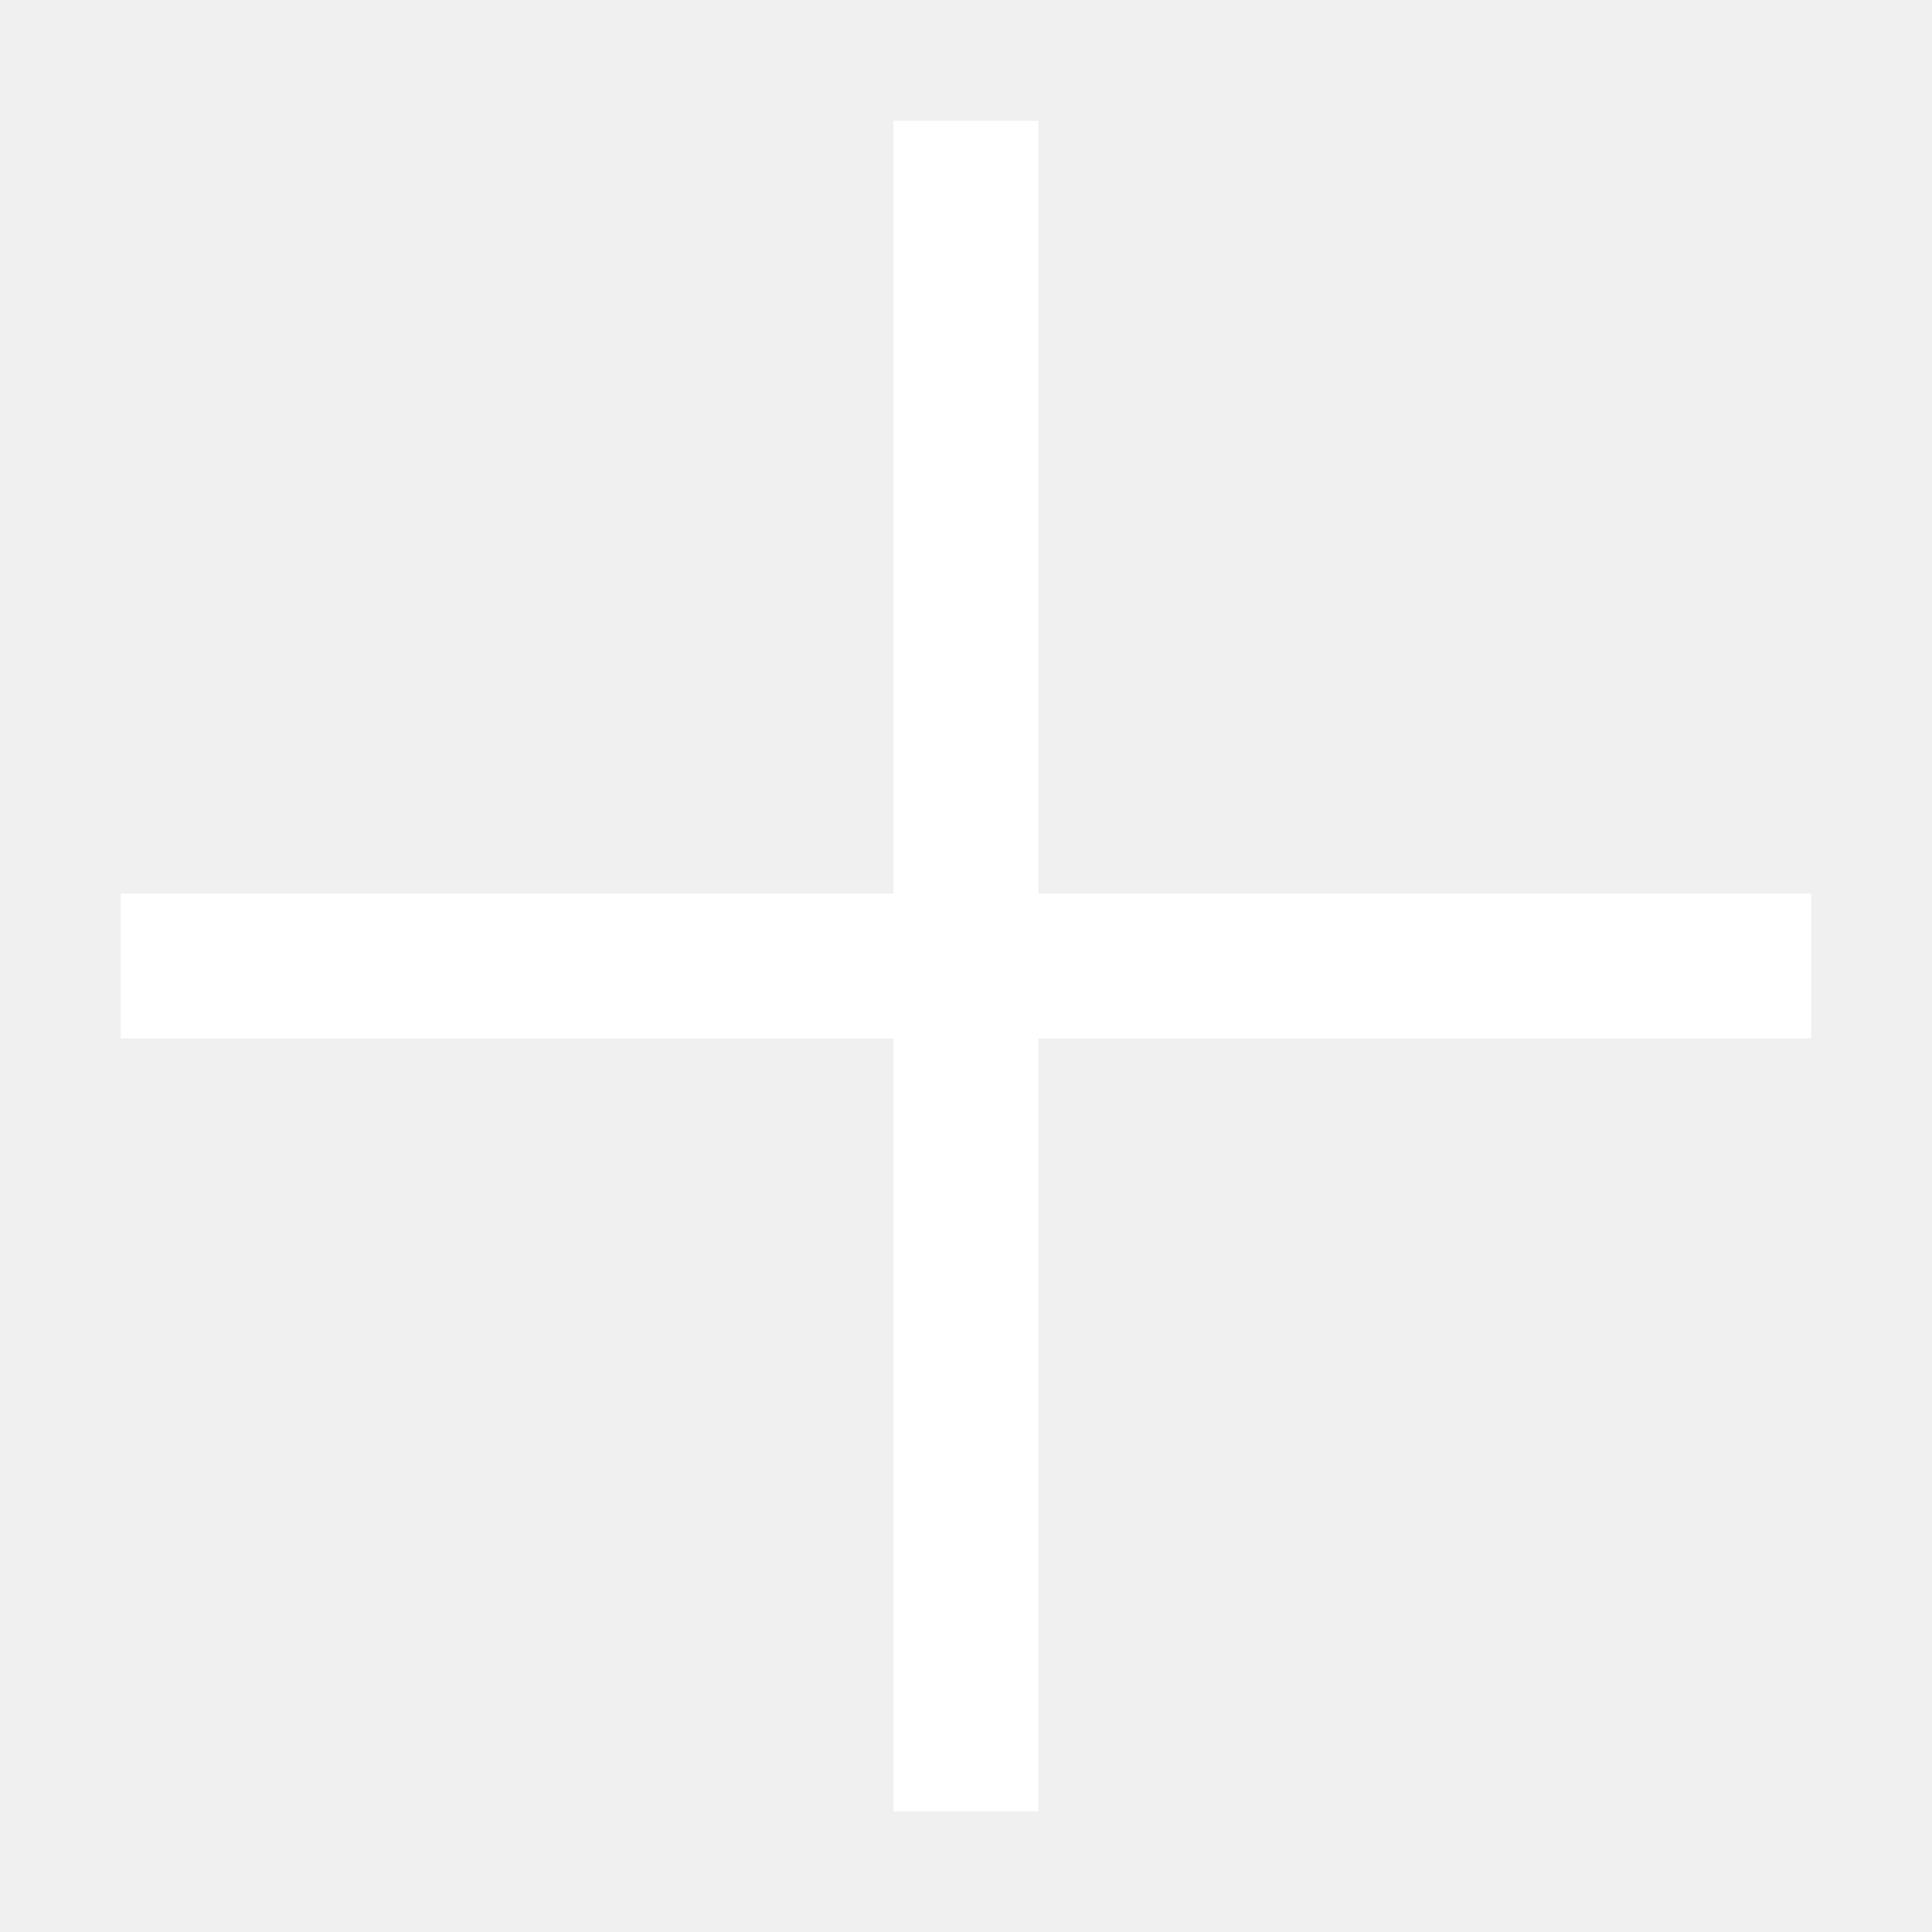
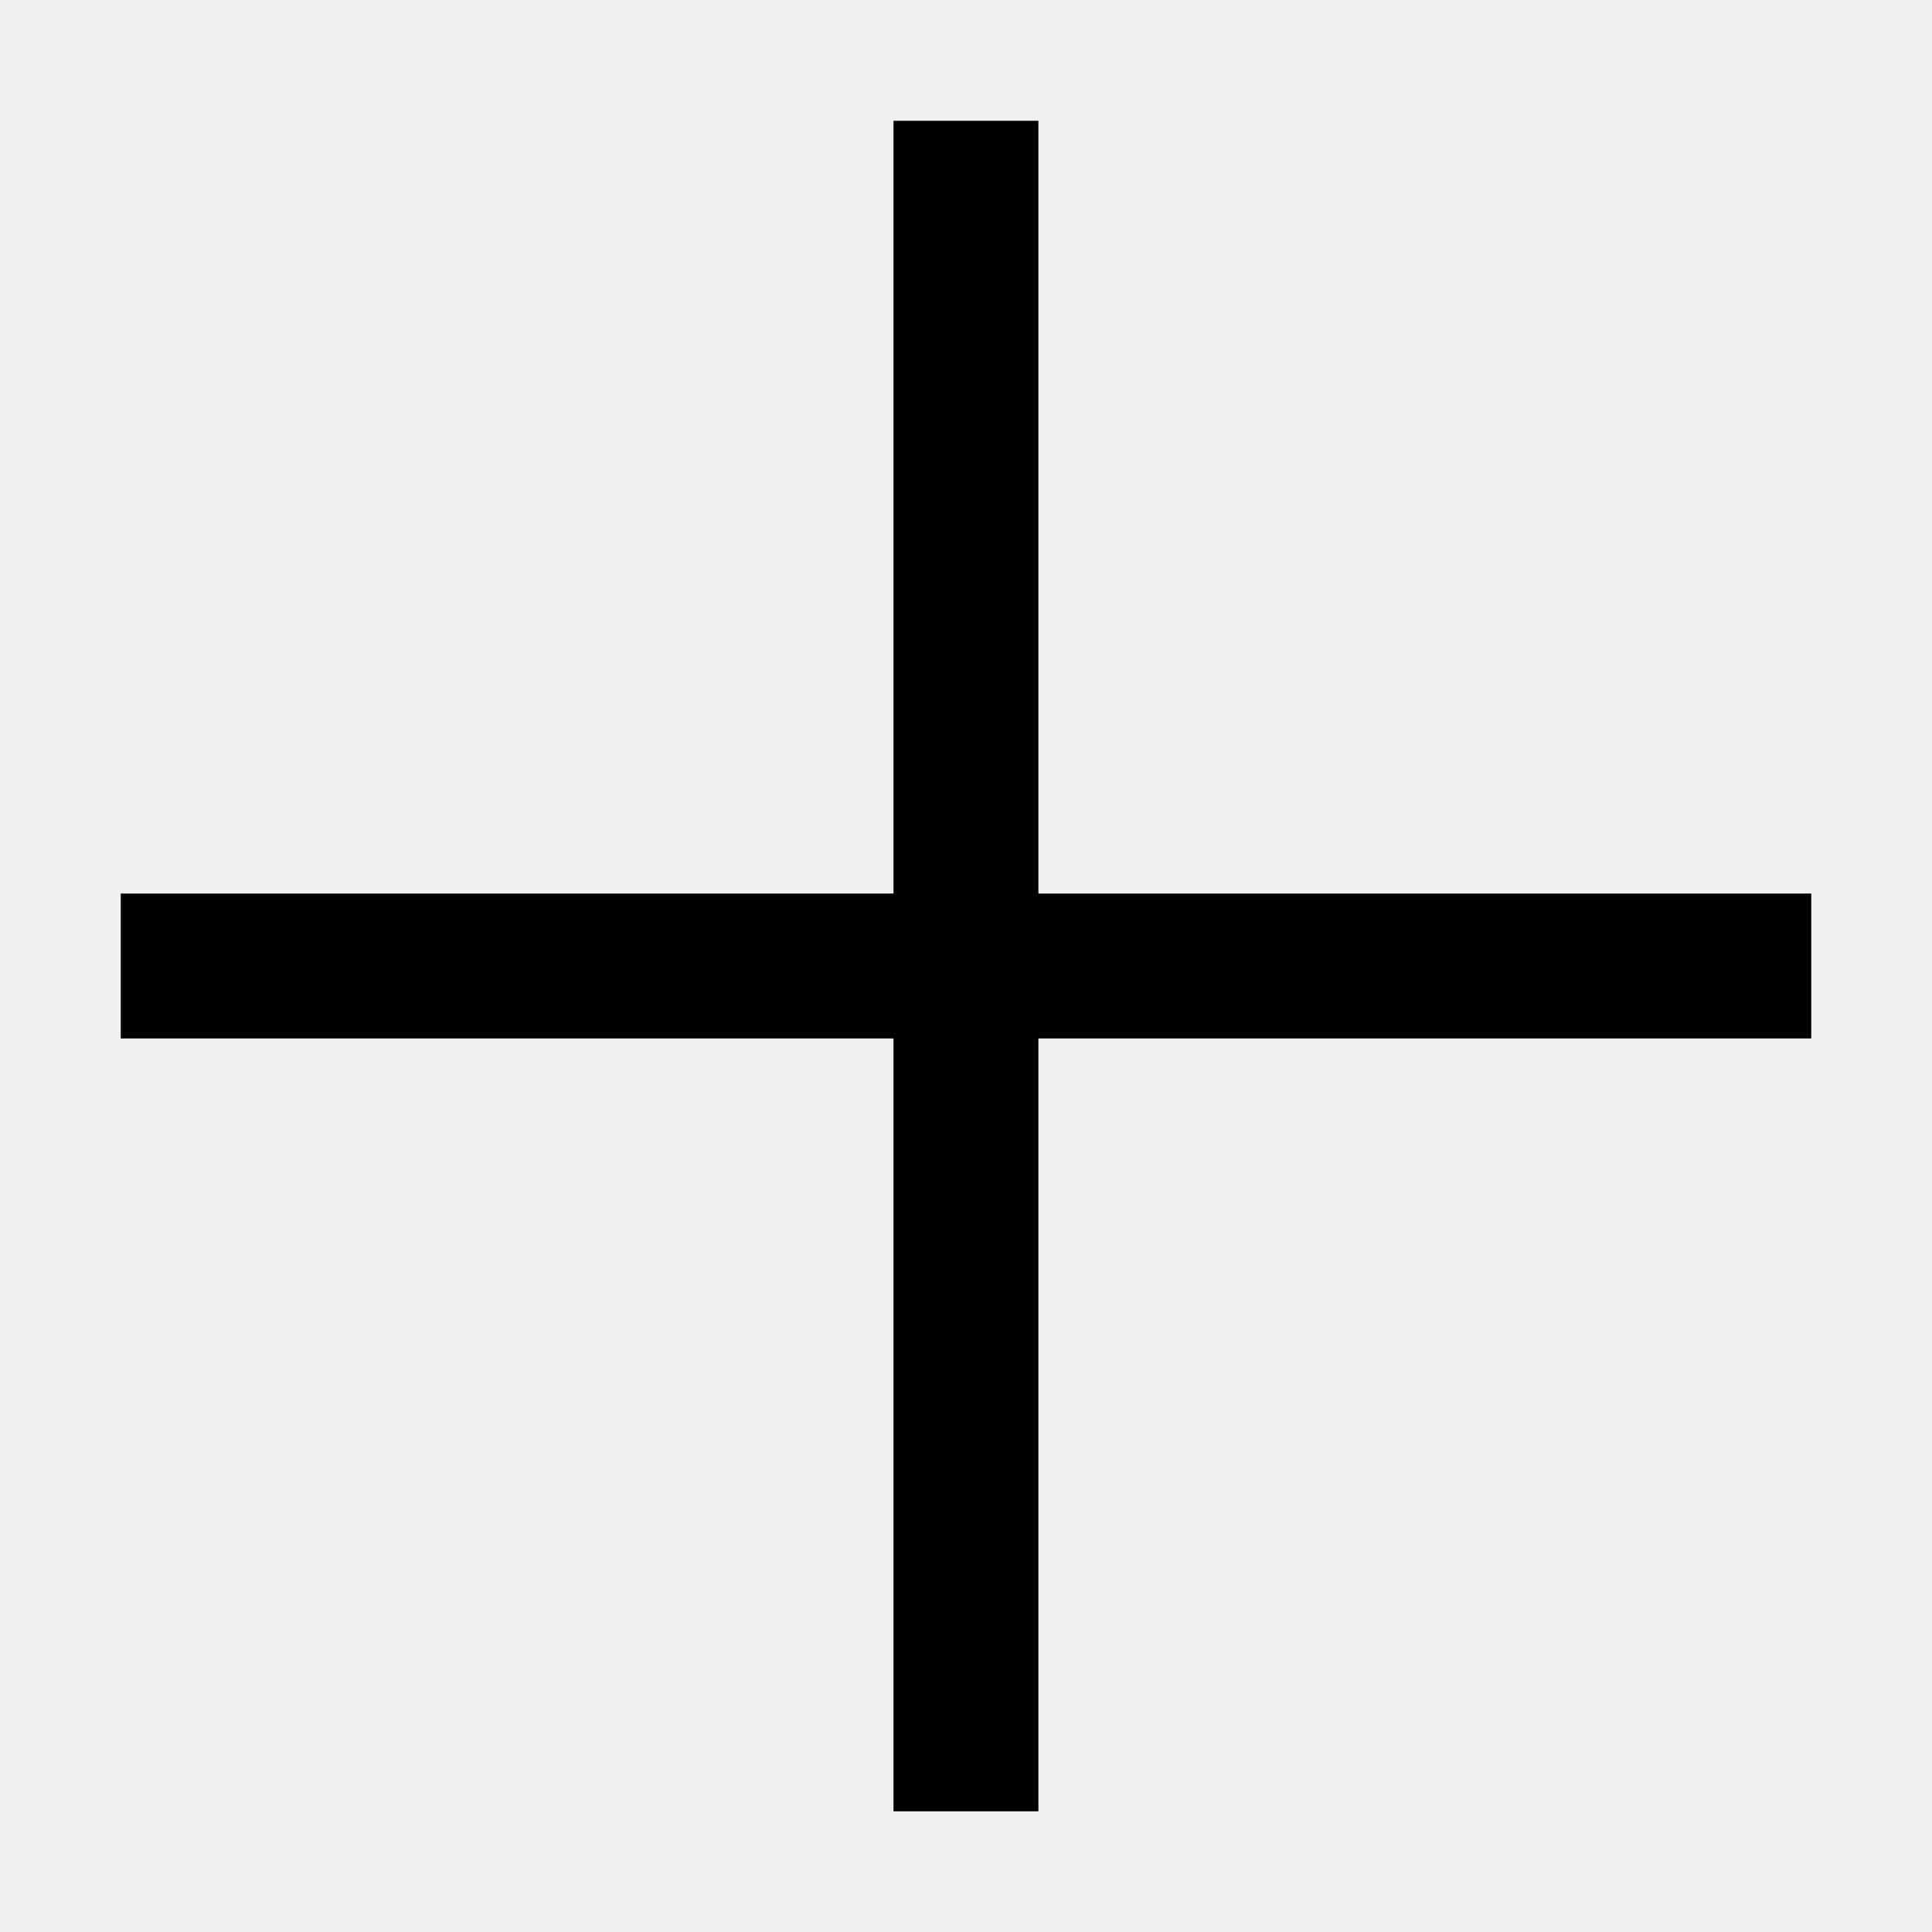
<svg xmlns="http://www.w3.org/2000/svg" width="16" height="16" viewBox="0 0 16 16" fill="none">
-   <rect x="1" y="7.4" width="14" height="1.2" fill="white" />
-   <rect x="8.6" y="1" width="14" height="1.2" transform="rotate(90 8.59961 1)" fill="white" />
+   <rect x="1" y="7.4" width="14" height="1.2" fill="currentColor" />
+   <rect x="8.6" y="1" width="14" height="1.2" transform="rotate(90 8.59961 1)" fill="currentColor" />
</svg>
